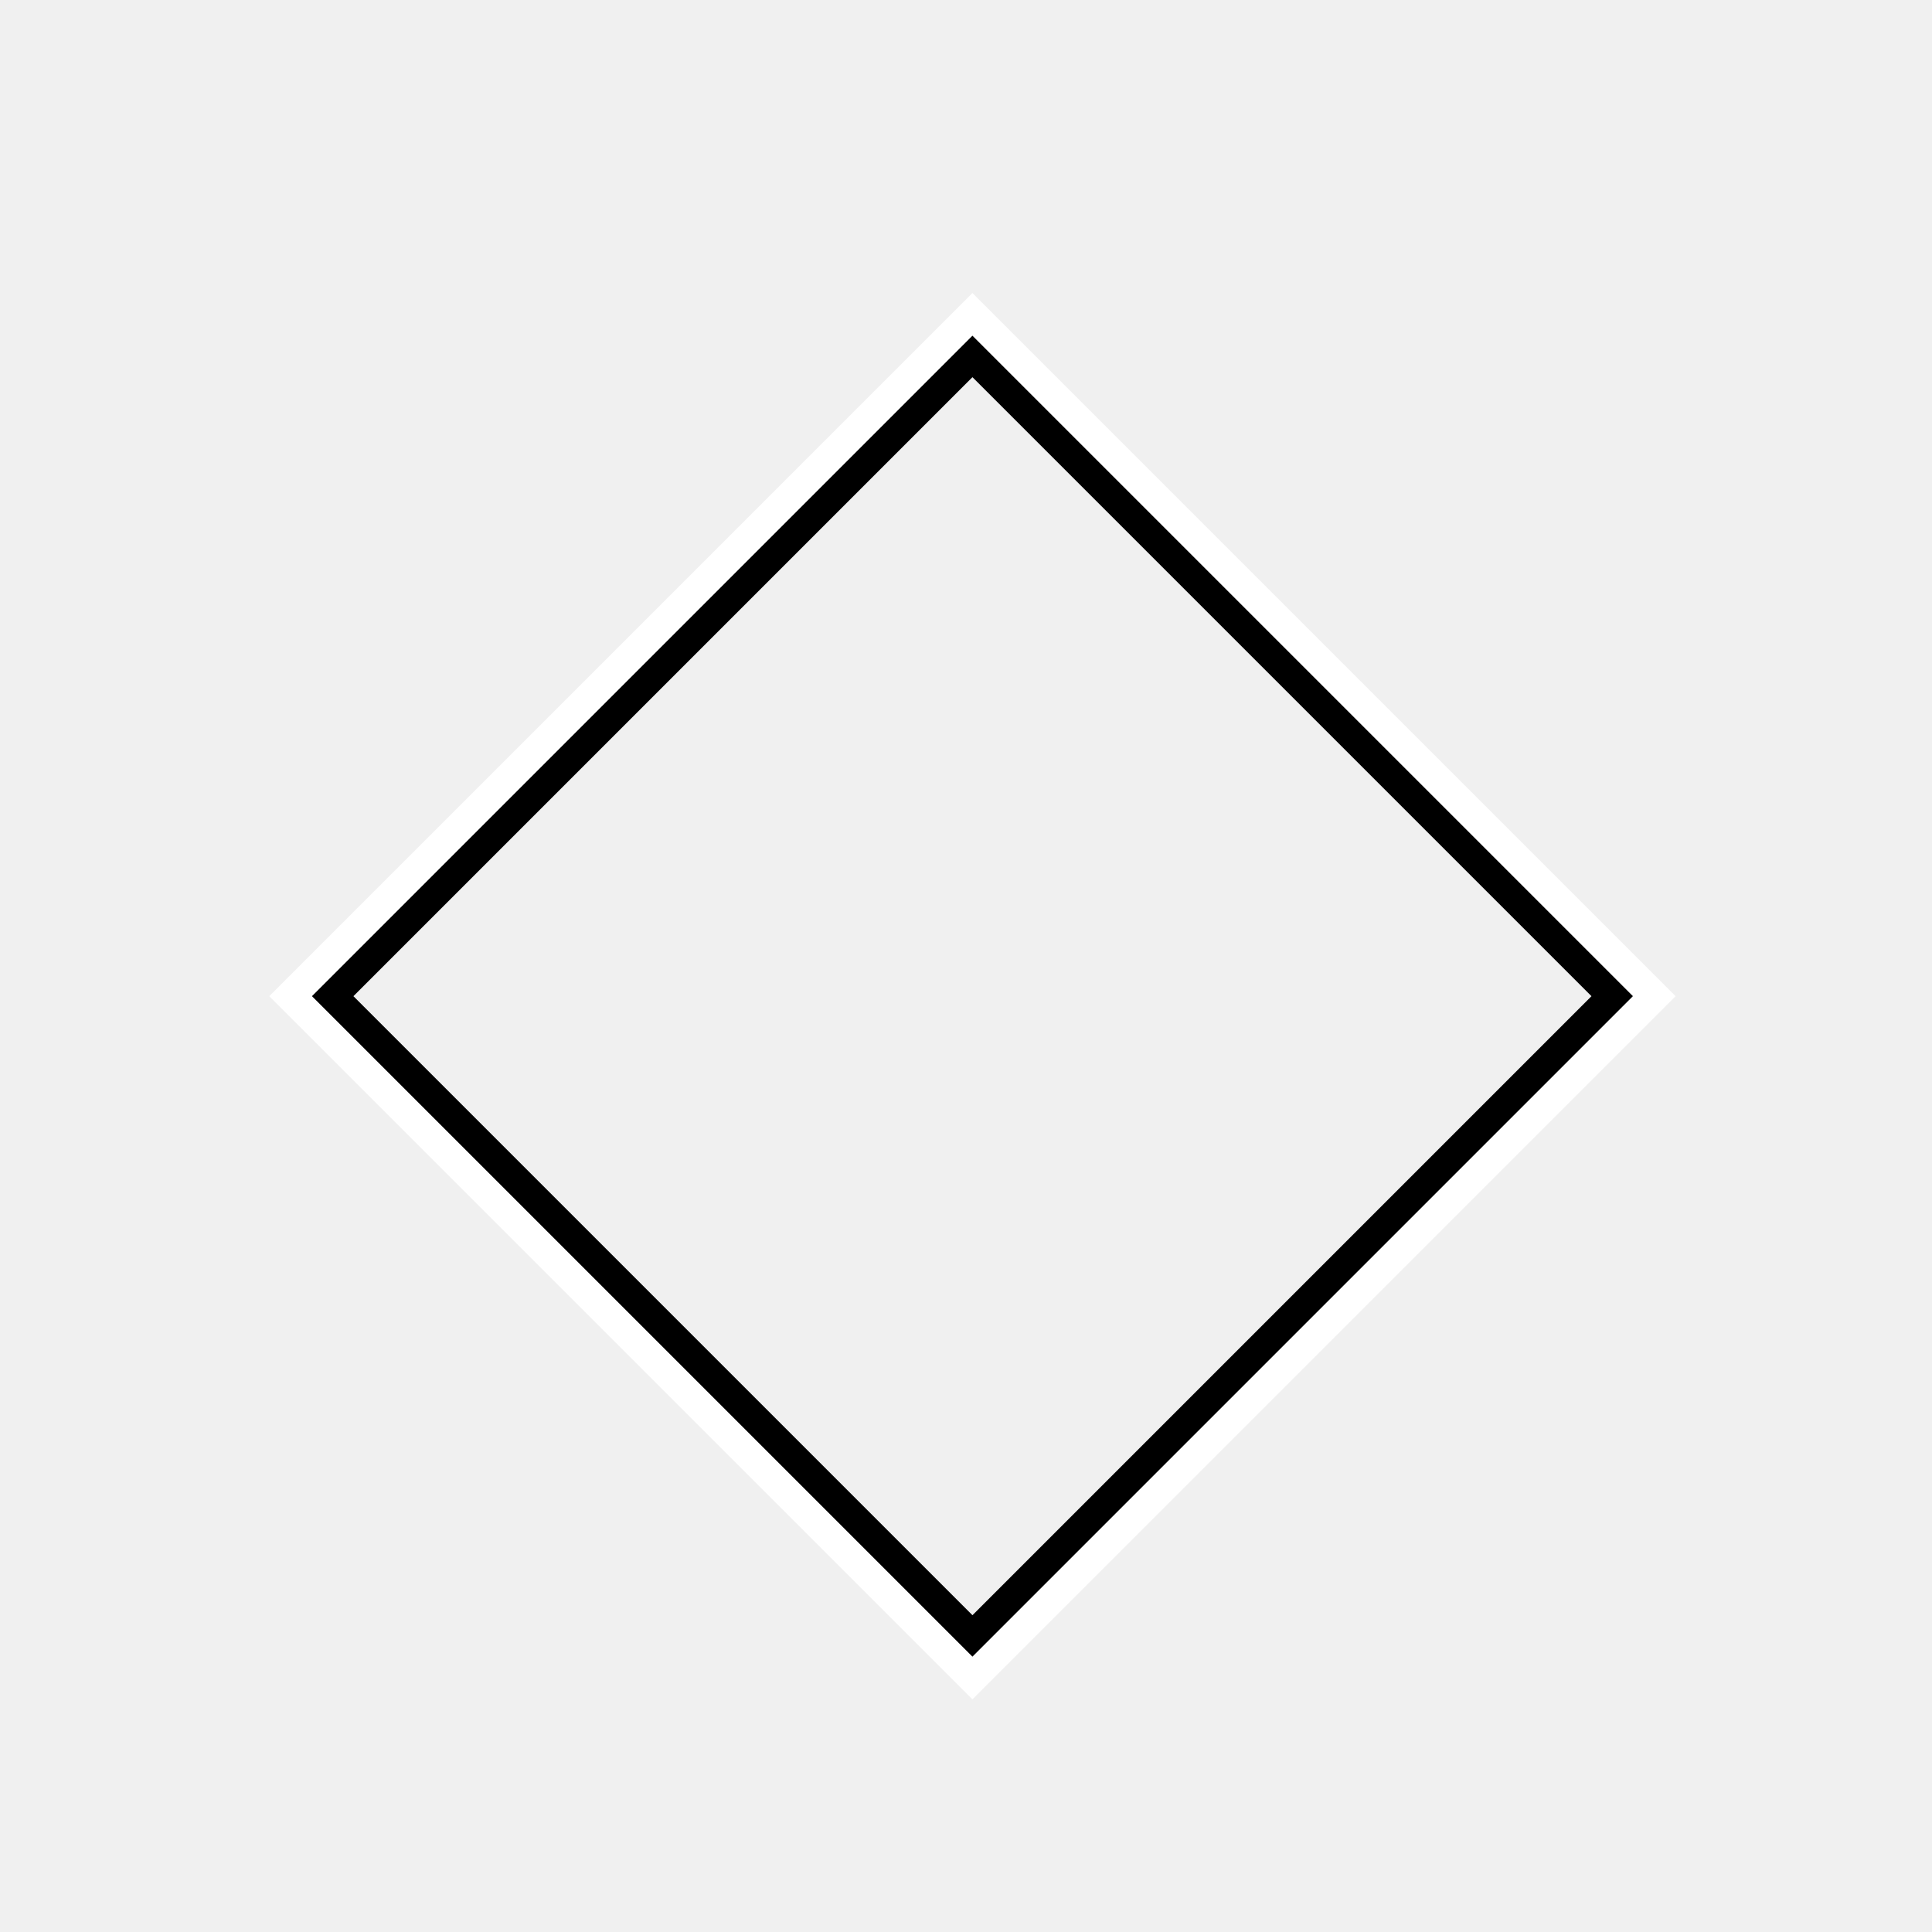
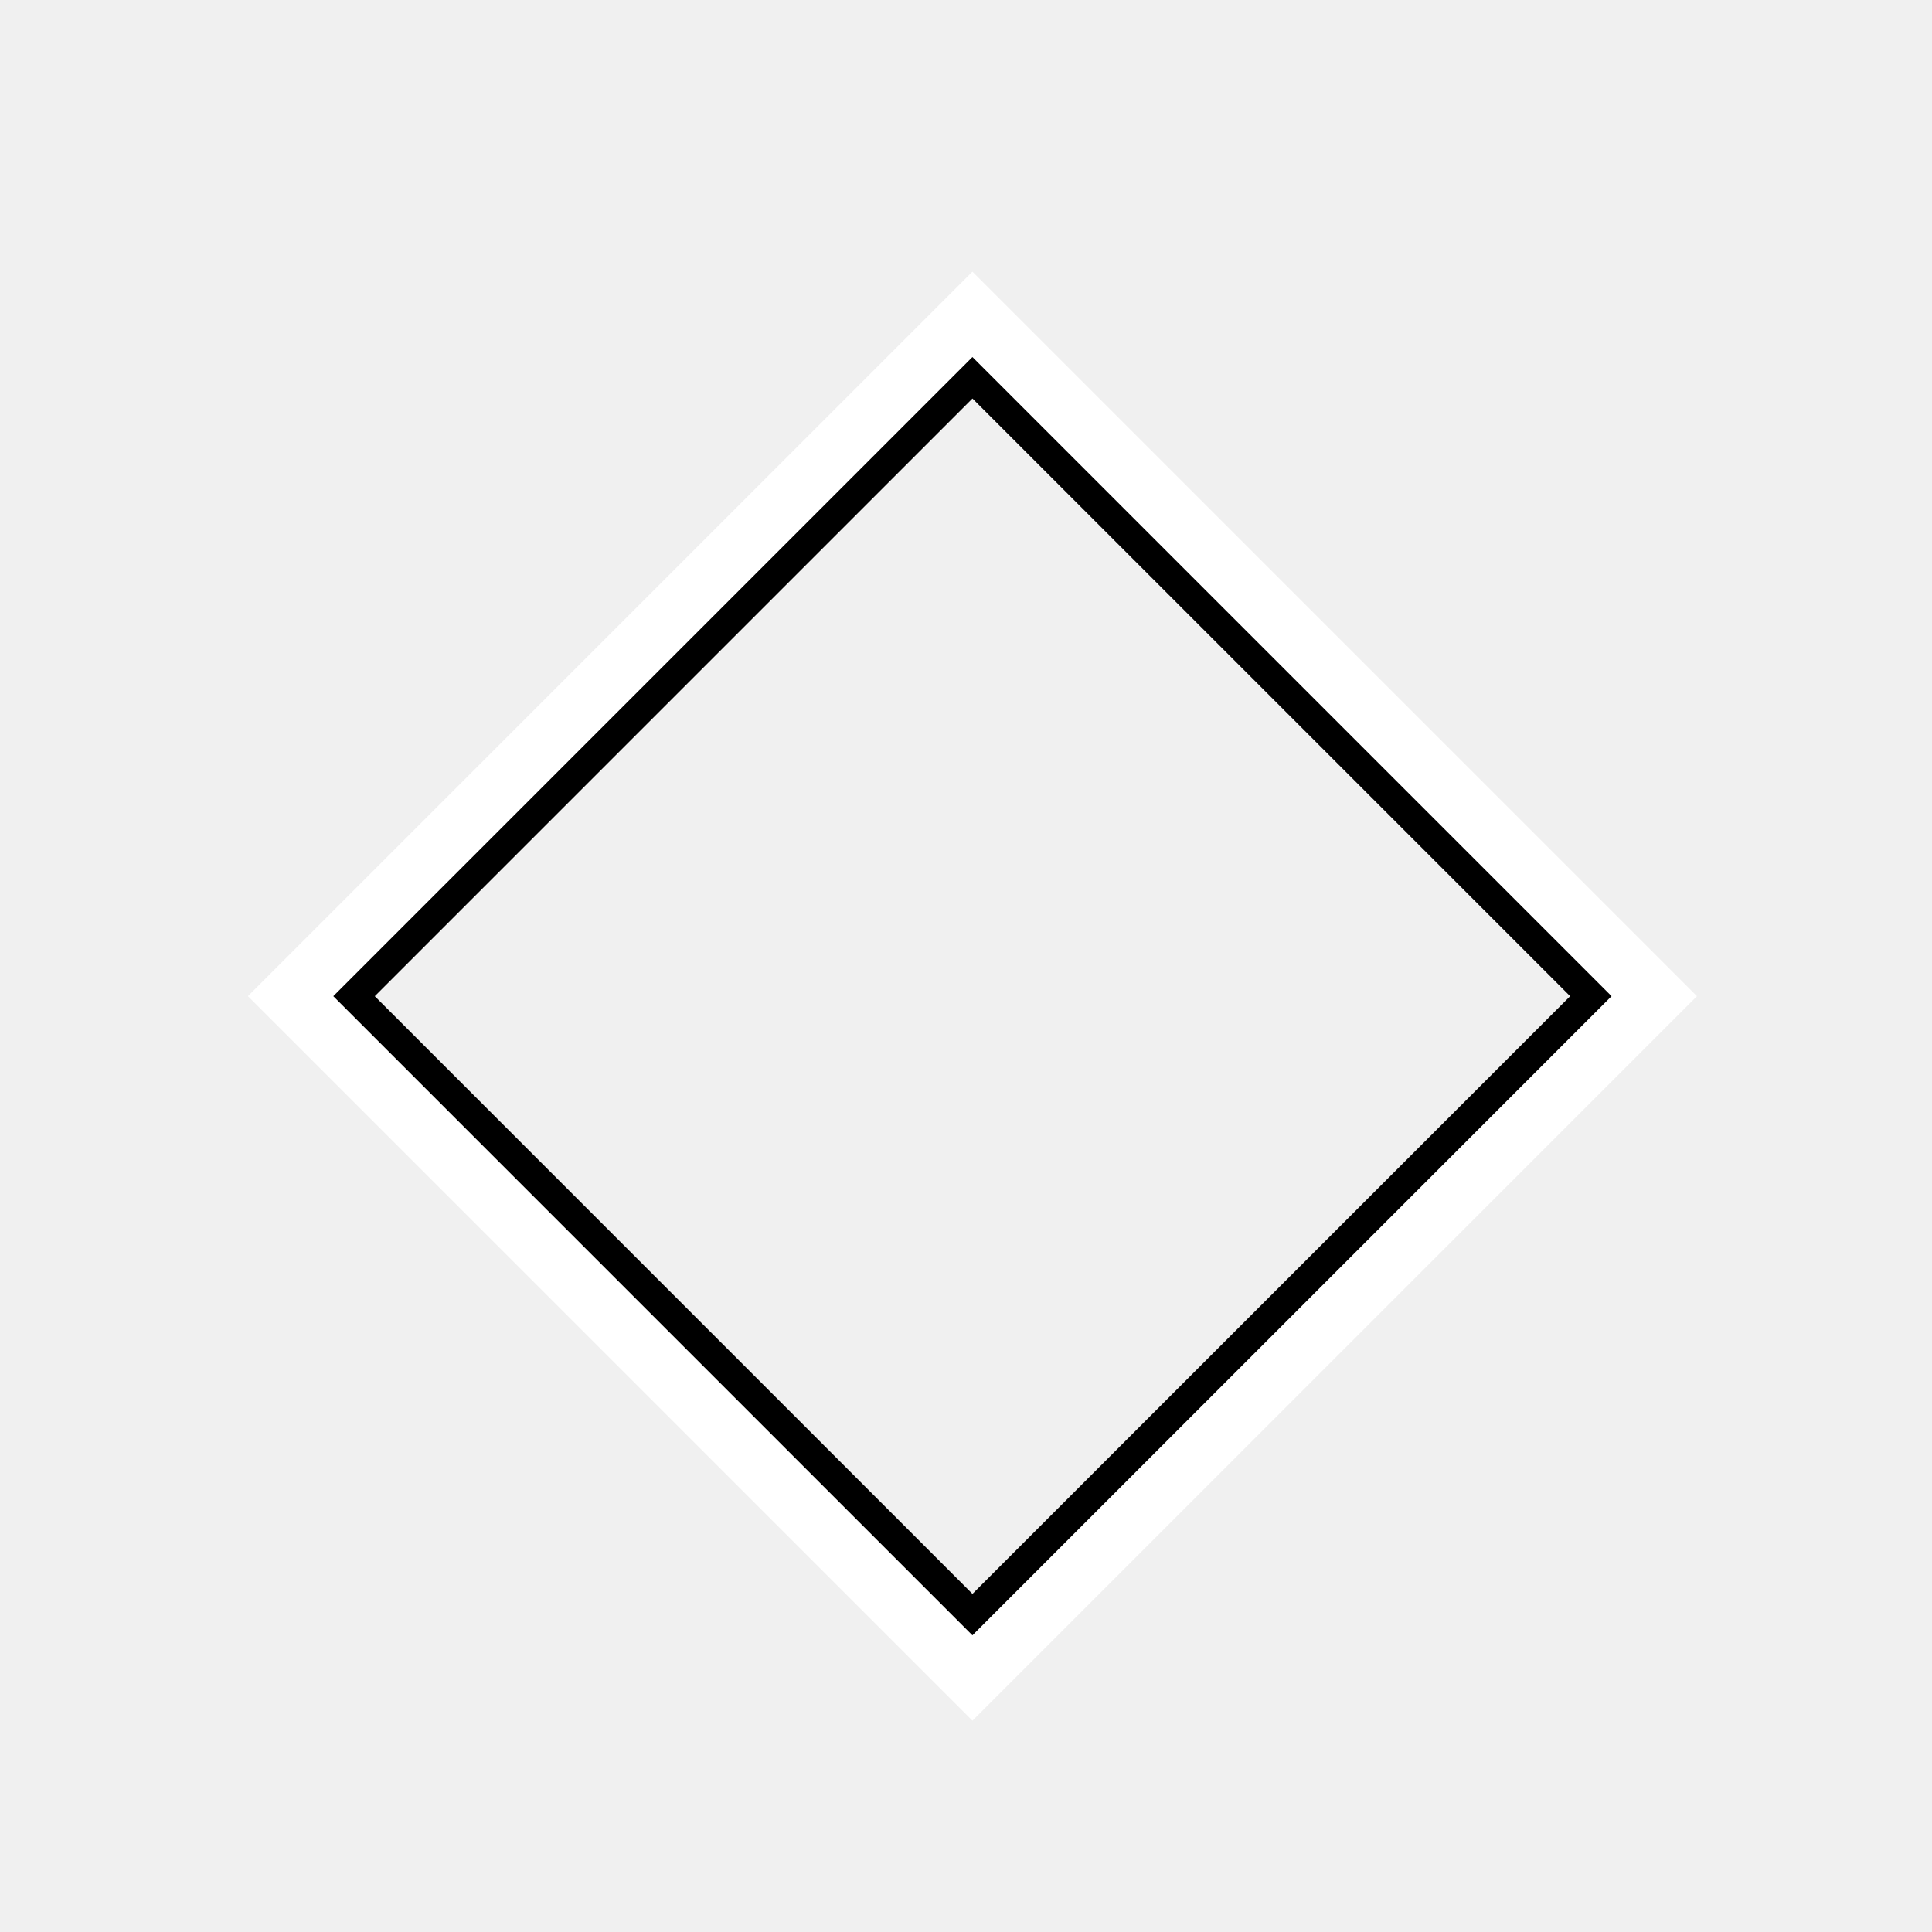
<svg xmlns="http://www.w3.org/2000/svg" id="SVGRoot" width="64px" height="64px" version="1.1" viewBox="0 0 64 64">
-   <g>
-     <g transform="matrix(1.1086 0 0 .9286 -9.4134 1.5599)" display="none" fill="#59f" stroke="#000080" stroke-width="1.094" aria-label="?">
-       <path d="m47.417 37.376h5.795v7.25h-5.795zm5.623-4.196h-5.452v-4.396q0-2.883 0.799-4.738t3.368-4.31l2.569-2.541q1.627-1.513 2.341-2.854 0.742-1.342 0.742-2.74 0-2.541-1.884-4.11-1.855-1.57-4.938-1.57-2.255 0-4.824 0.999-2.541 0.999-5.309 2.912v-5.366q2.683-1.627 5.423-2.426 2.769-0.799 5.709-0.799 5.252 0 8.421 2.769 3.197 2.769 3.197 7.307 0 2.169-1.028 4.139-1.028 1.941-3.597 4.396l-2.512 2.455q-1.342 1.342-1.913 2.112-0.542 0.742-0.771 1.456-0.171 0.599-0.257 1.456-0.086 0.856-0.086 2.341z" fill="#59f" stroke="#000080" stroke-width="1.094" />
-     </g>
-     <rect transform="rotate(45)" x="31.113" y="-14.444" width="30" height="30" fill="none" stop-color="#000000" stroke="#000" stroke-linecap="square" />
-     <rect transform="rotate(45)" x="30.141" y="-15.415" width="31.942" height="31.942" fill="none" stop-color="#000000" stroke="#fff" stroke-linecap="square" />
+   <g fill="none" stroke-linecap="square" stroke-width="2">
+     <rect transform="rotate(45)" x="31.113" y="-14.444" width="30" height="30" stop-color="#000000" stroke="#000" />
+     <rect transform="rotate(45)" x="30.141" y="-15.415" width="31.942" height="31.942" stop-color="#000000" stroke="#fff" />
  </g>
</svg>
